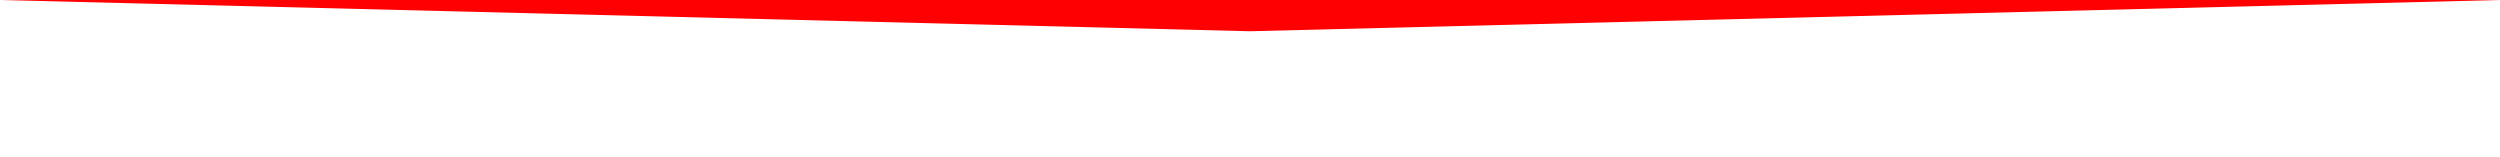
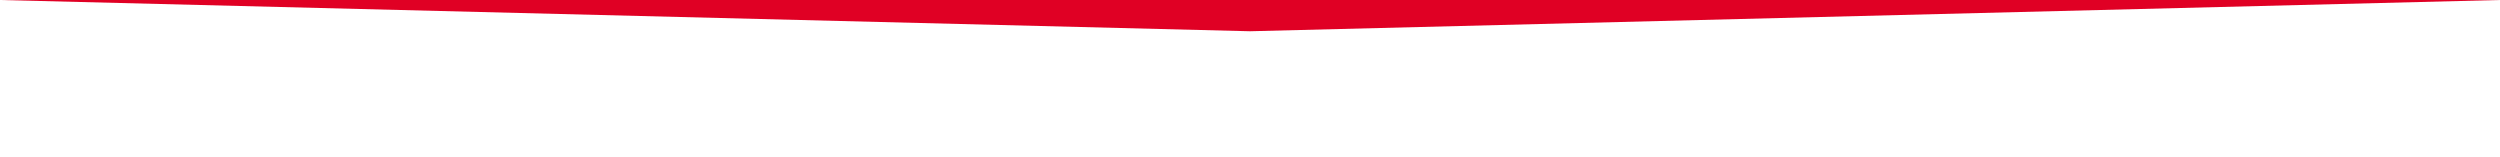
<svg xmlns="http://www.w3.org/2000/svg" version="1.1" id="Layer_1" x="0px" y="0px" viewBox="0 0 80 5" style="enable-background:new 0 0 80 5;" xml:space="preserve">
-   <polygon class="st0" points="40,1 80,0 0,0 " fill="#ff0000" />
+   <polygon class="st0" points="40,1 80,0 0,0 " fill="#e00024" />
</svg>
